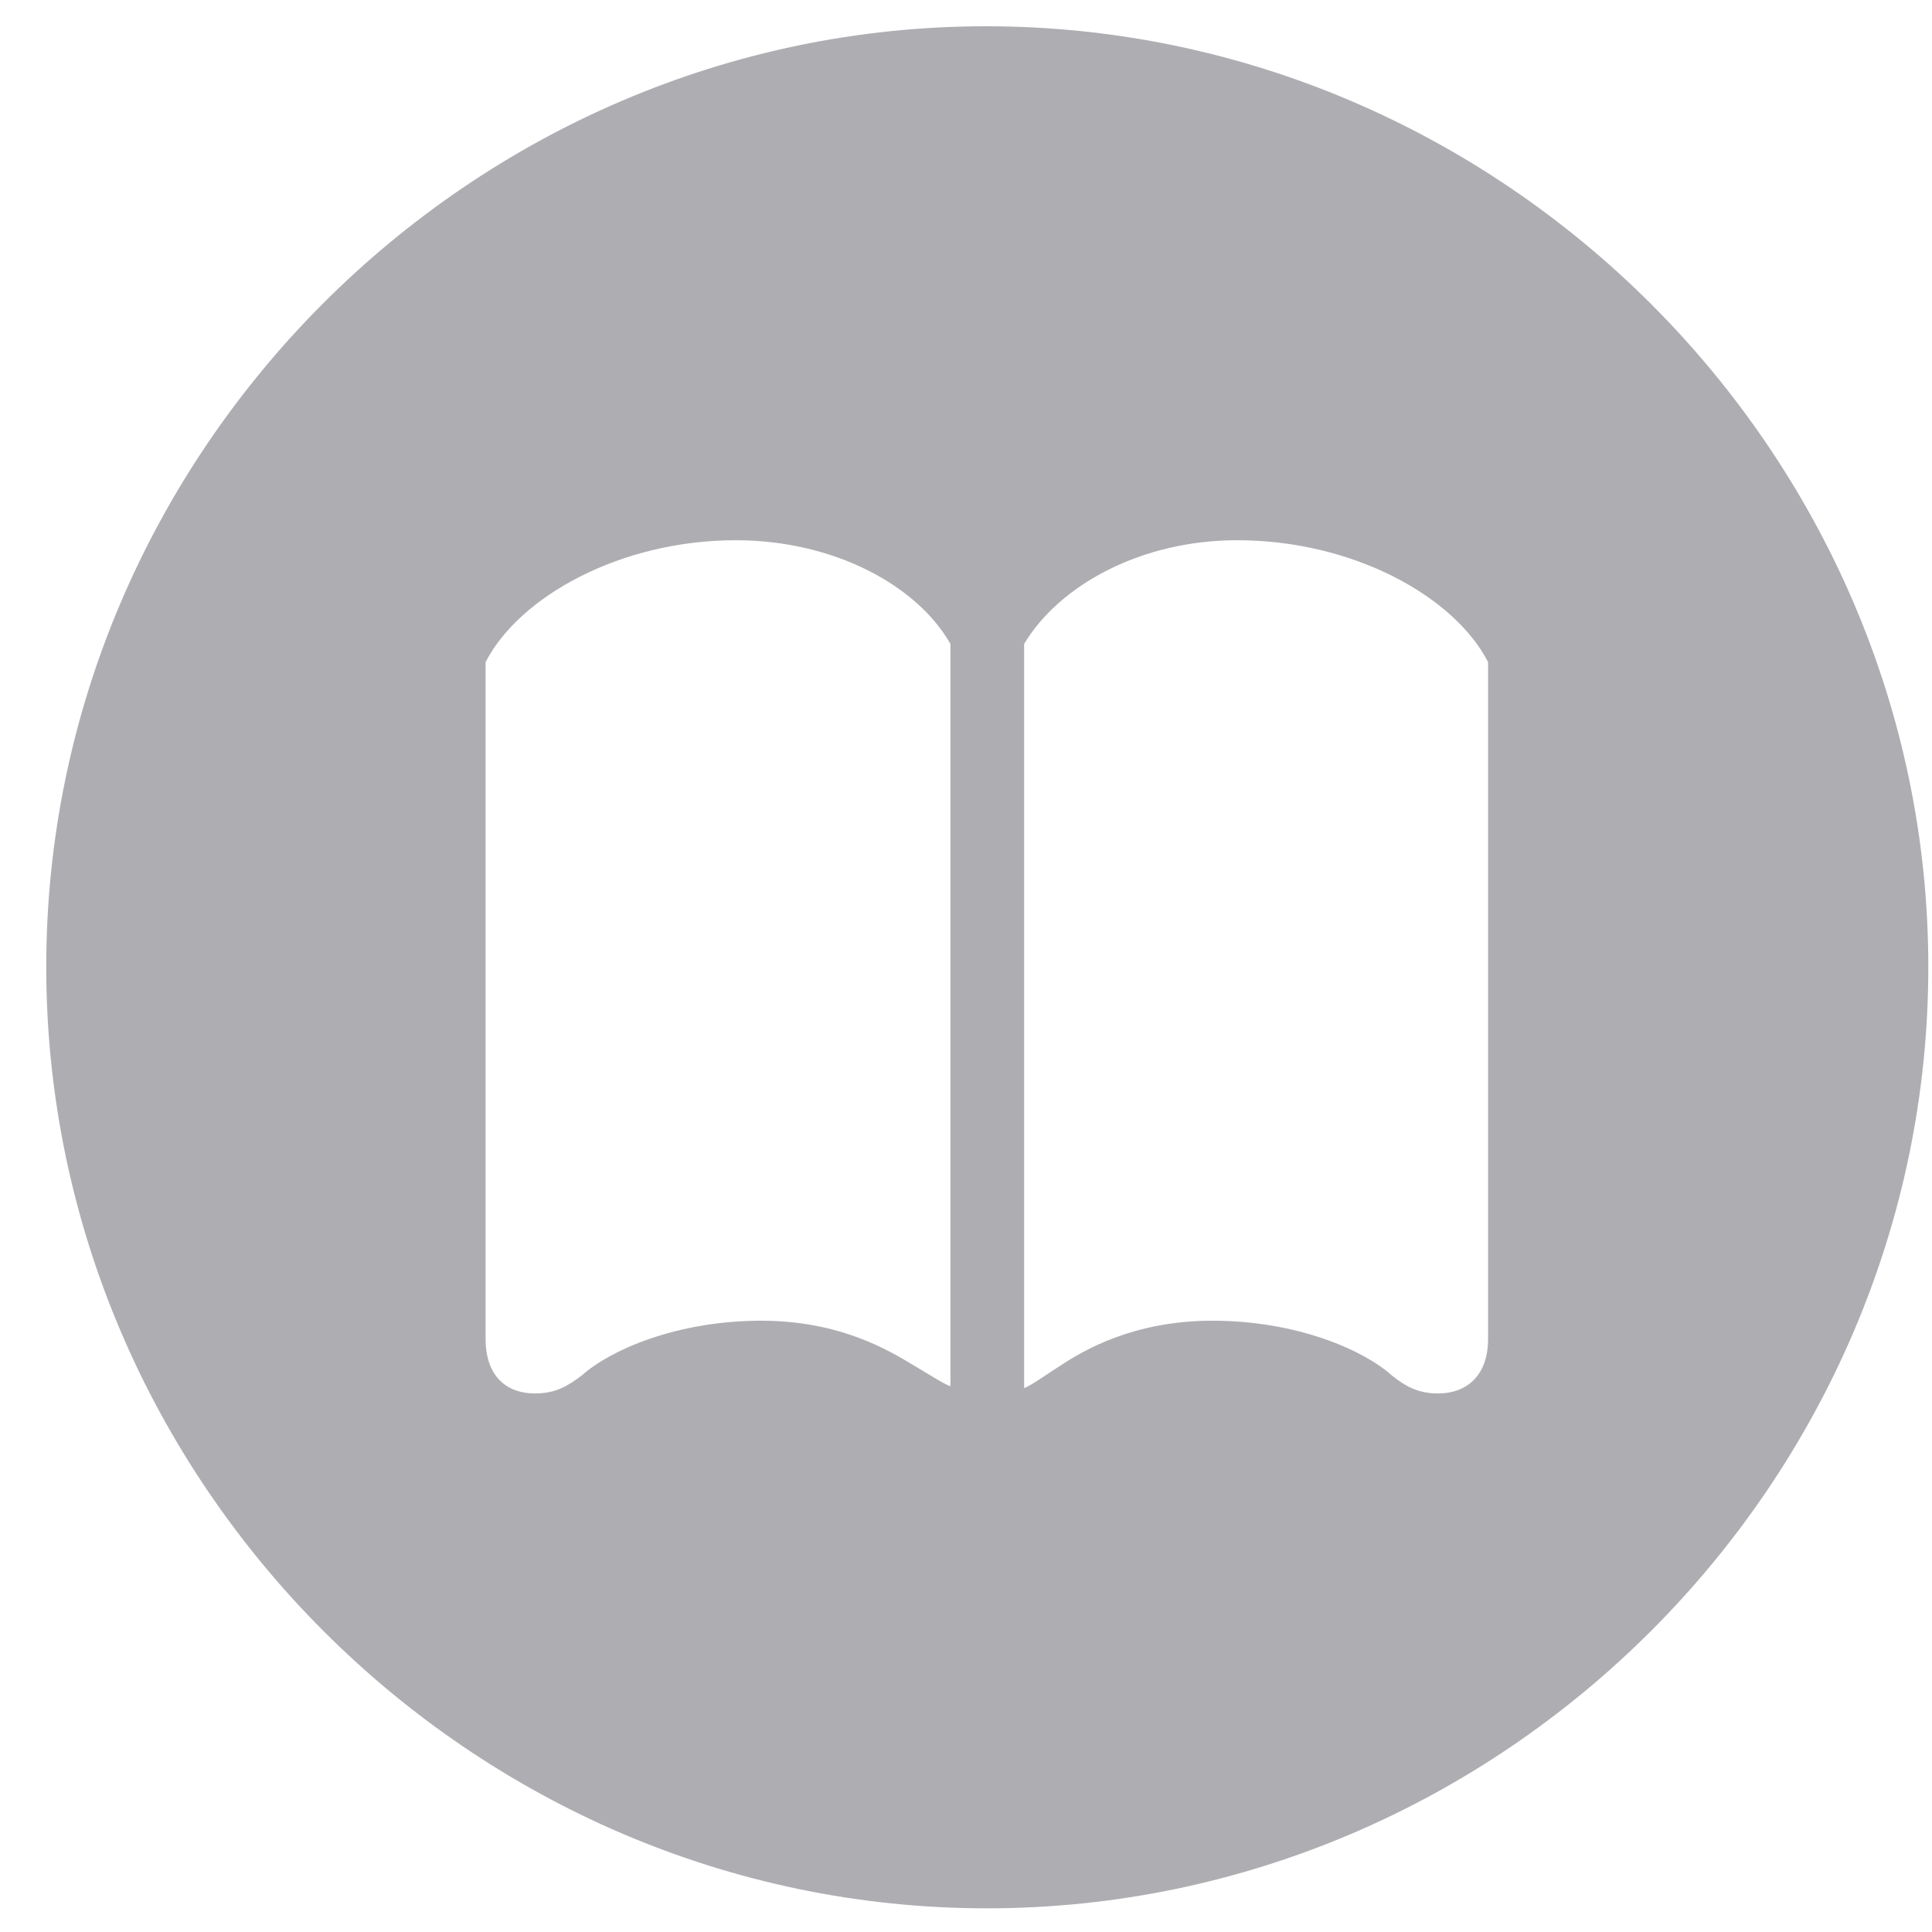
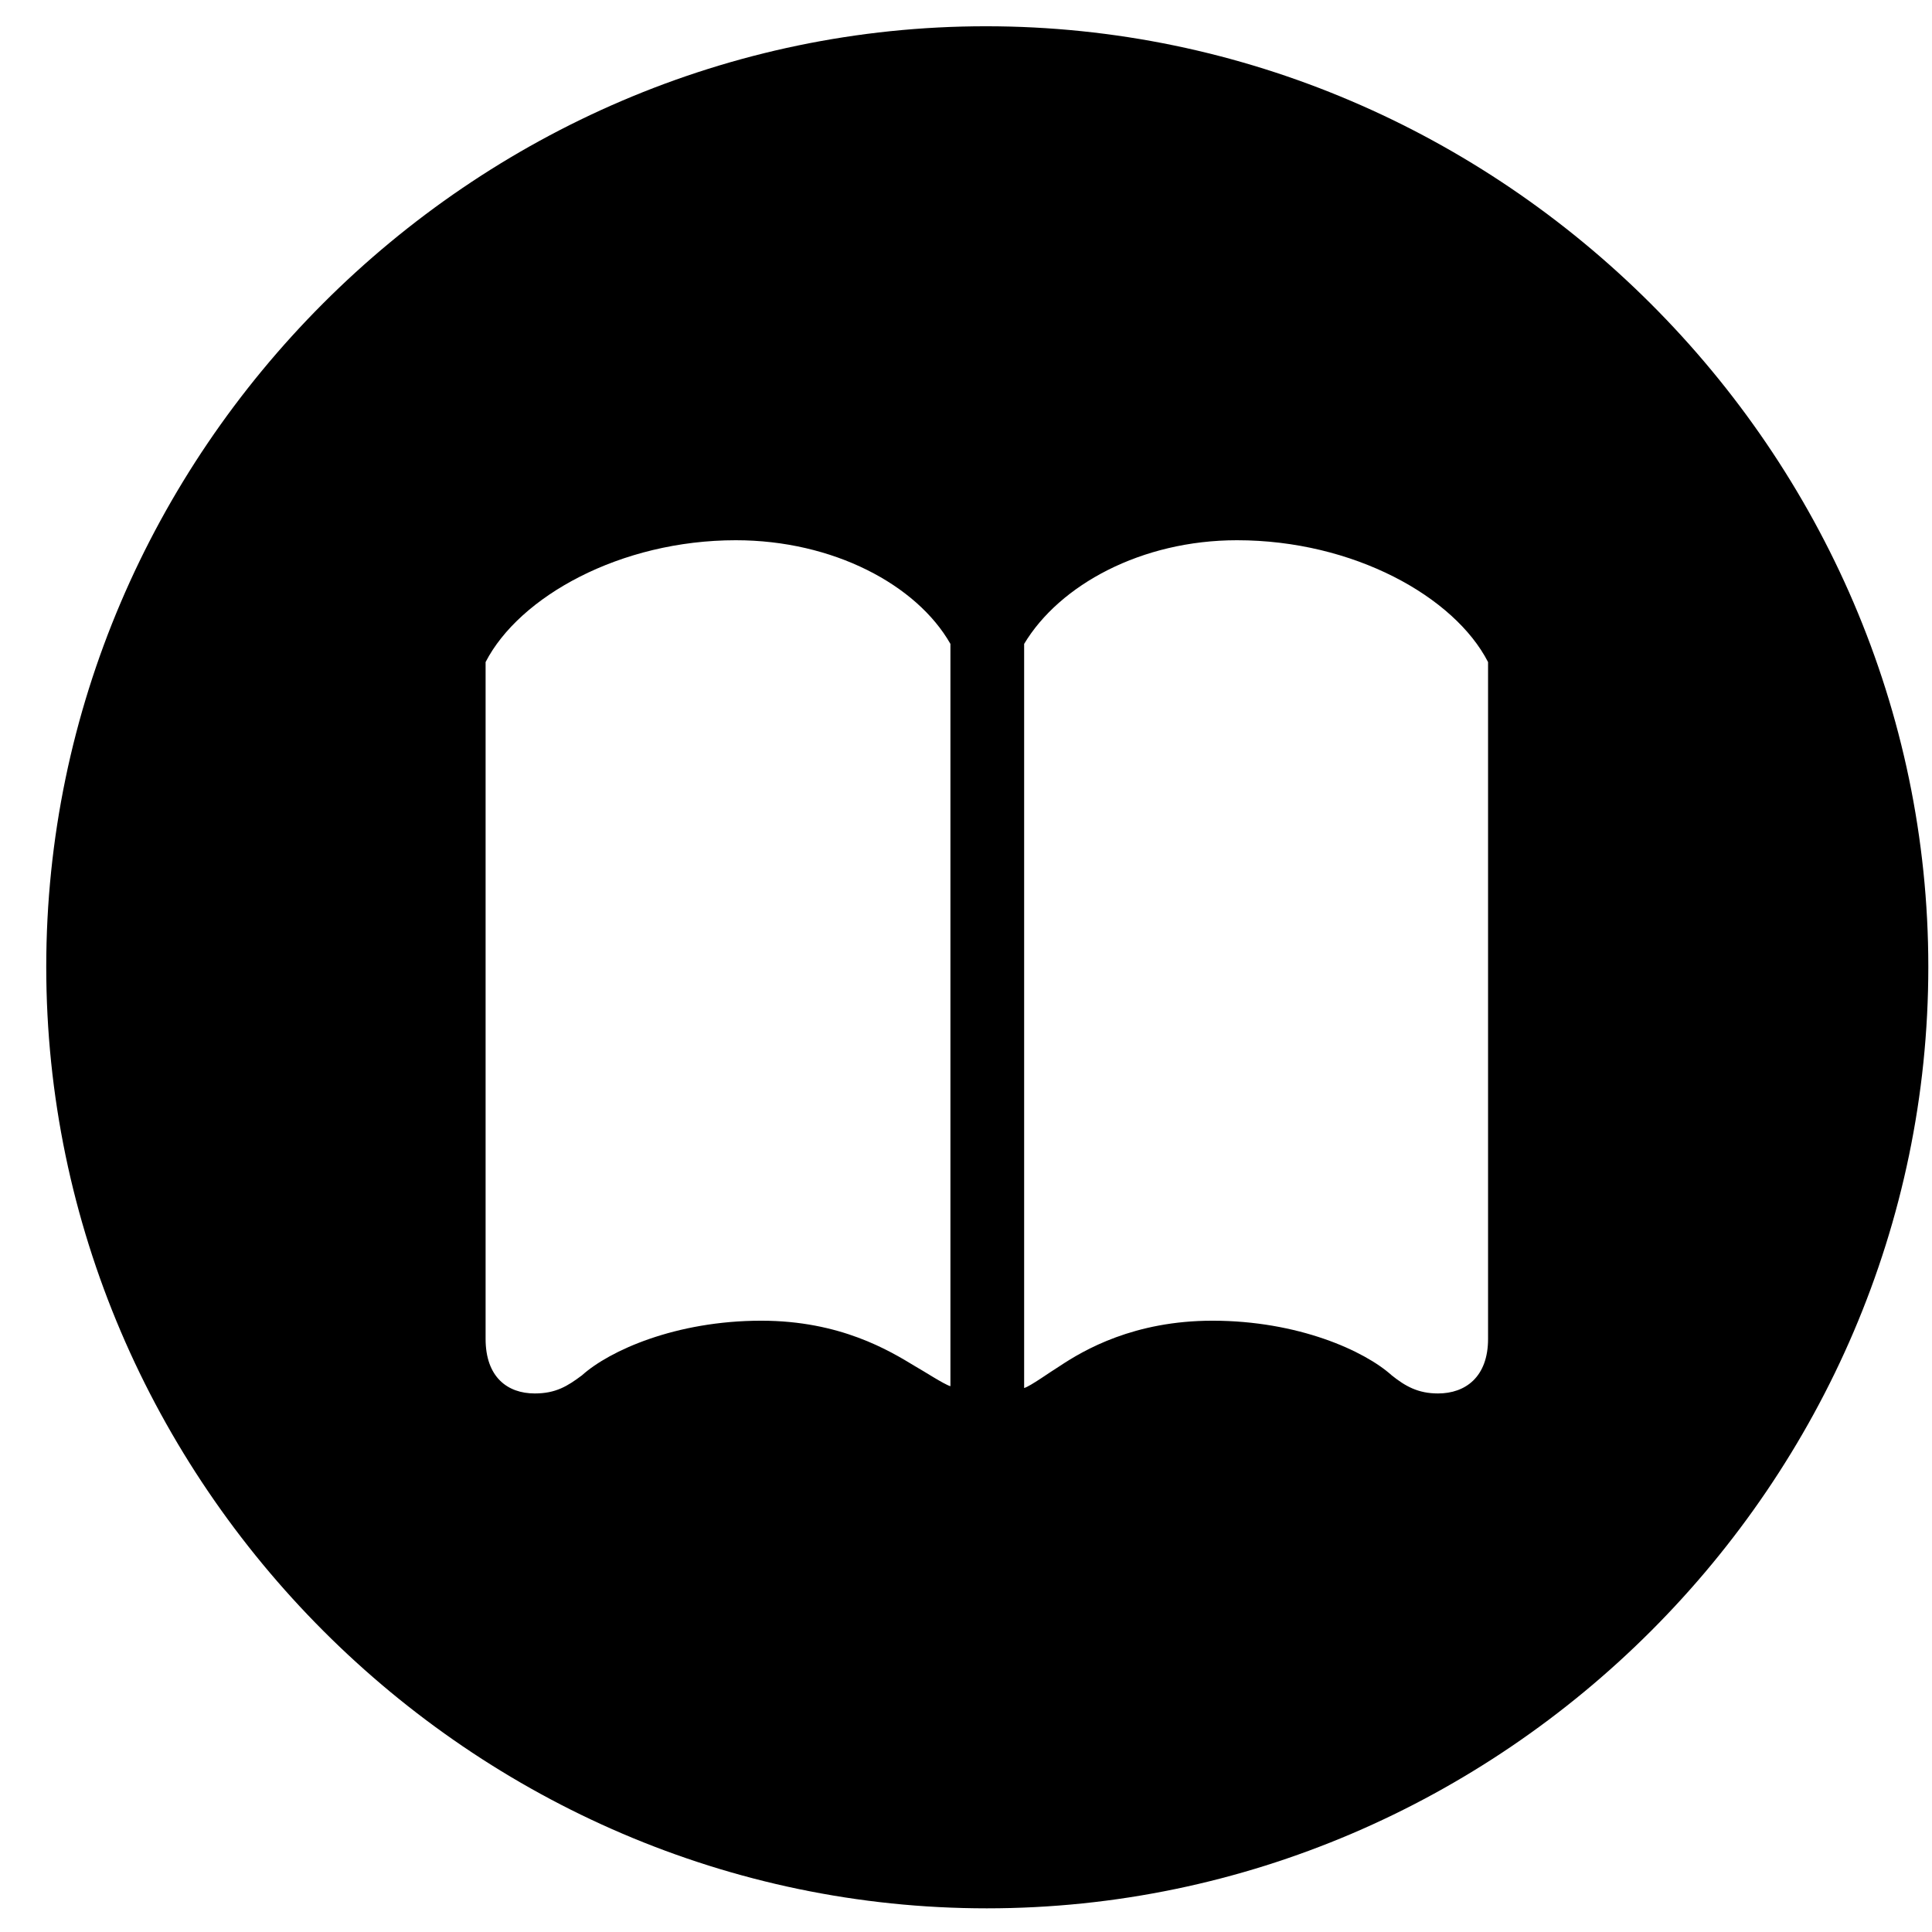
- <svg xmlns="http://www.w3.org/2000/svg" width="32" height="32" viewBox="0 0 32 32" fill="none">
-   <path d="M16.345 31.608C24.888 31.608 31.939 24.557 31.939 16.014C31.939 7.486 24.873 0.435 16.33 0.435C7.802 0.435 0.766 7.486 0.766 16.014C0.766 24.557 7.817 31.608 16.345 31.608ZM12.609 21.875C11.192 21.875 10.092 22.372 9.64 22.779C9.399 22.96 9.204 23.08 8.857 23.08C8.405 23.08 8.043 22.809 8.043 22.176V10.966C8.601 9.882 10.273 8.948 12.187 8.948C13.799 8.948 15.185 9.686 15.742 10.665V22.96C15.637 22.93 15.29 22.703 15.155 22.628C14.733 22.372 13.919 21.875 12.609 21.875ZM20.082 21.875C18.786 21.875 17.957 22.357 17.55 22.628C17.4 22.719 17.068 22.96 16.963 22.99V10.665C17.55 9.686 18.907 8.948 20.489 8.948C22.417 8.948 24.09 9.882 24.647 10.966V22.176C24.647 22.809 24.27 23.08 23.818 23.08C23.487 23.08 23.276 22.96 23.05 22.779C22.598 22.372 21.498 21.875 20.082 21.875Z" fill="#AEAEB2" />
+ <svg xmlns="http://www.w3.org/2000/svg" width="32" height="32" viewBox="0 0 32 32">
+   <path d="M16.345 31.608C24.888 31.608 31.939 24.557 31.939 16.014C31.939 7.486 24.873 0.435 16.33 0.435C7.802 0.435 0.766 7.486 0.766 16.014C0.766 24.557 7.817 31.608 16.345 31.608ZM12.609 21.875C11.192 21.875 10.092 22.372 9.64 22.779C9.399 22.96 9.204 23.08 8.857 23.08C8.405 23.08 8.043 22.809 8.043 22.176V10.966C8.601 9.882 10.273 8.948 12.187 8.948C13.799 8.948 15.185 9.686 15.742 10.665V22.96C15.637 22.93 15.29 22.703 15.155 22.628C14.733 22.372 13.919 21.875 12.609 21.875ZM20.082 21.875C18.786 21.875 17.957 22.357 17.55 22.628C17.4 22.719 17.068 22.96 16.963 22.99V10.665C17.55 9.686 18.907 8.948 20.489 8.948C22.417 8.948 24.09 9.882 24.647 10.966V22.176C24.647 22.809 24.27 23.08 23.818 23.08C23.487 23.08 23.276 22.96 23.05 22.779C22.598 22.372 21.498 21.875 20.082 21.875Z" />
</svg>
